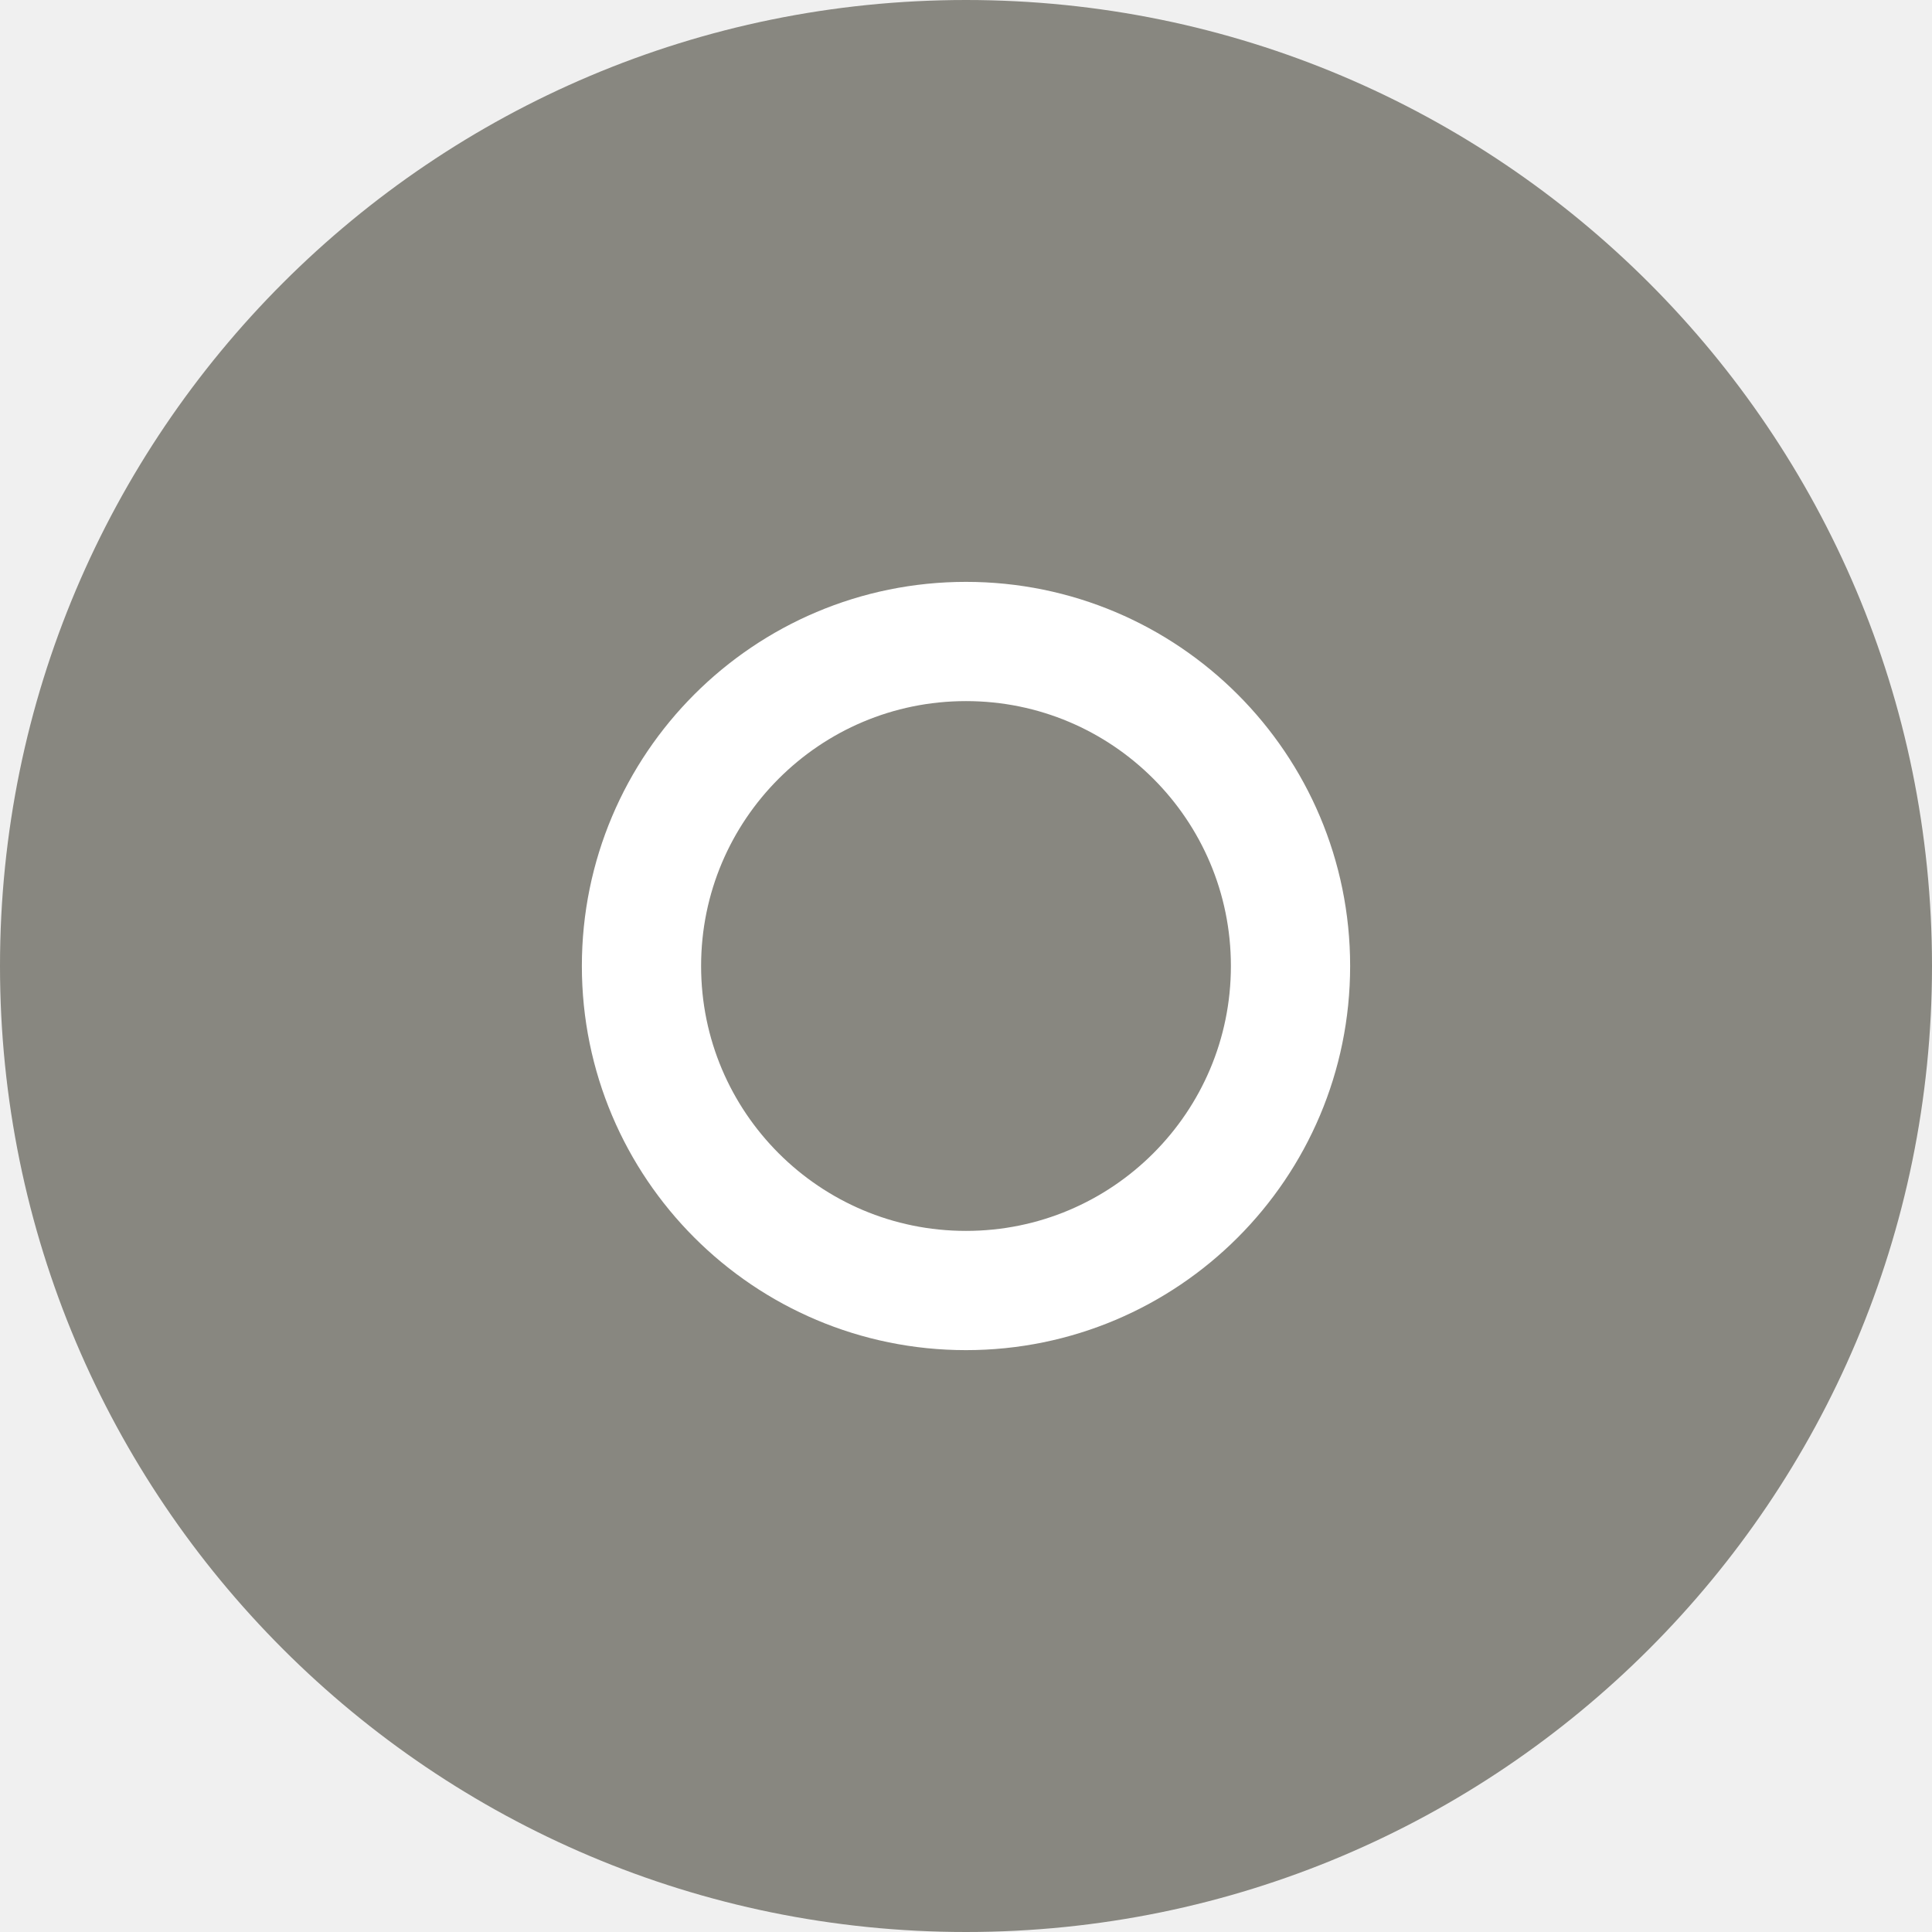
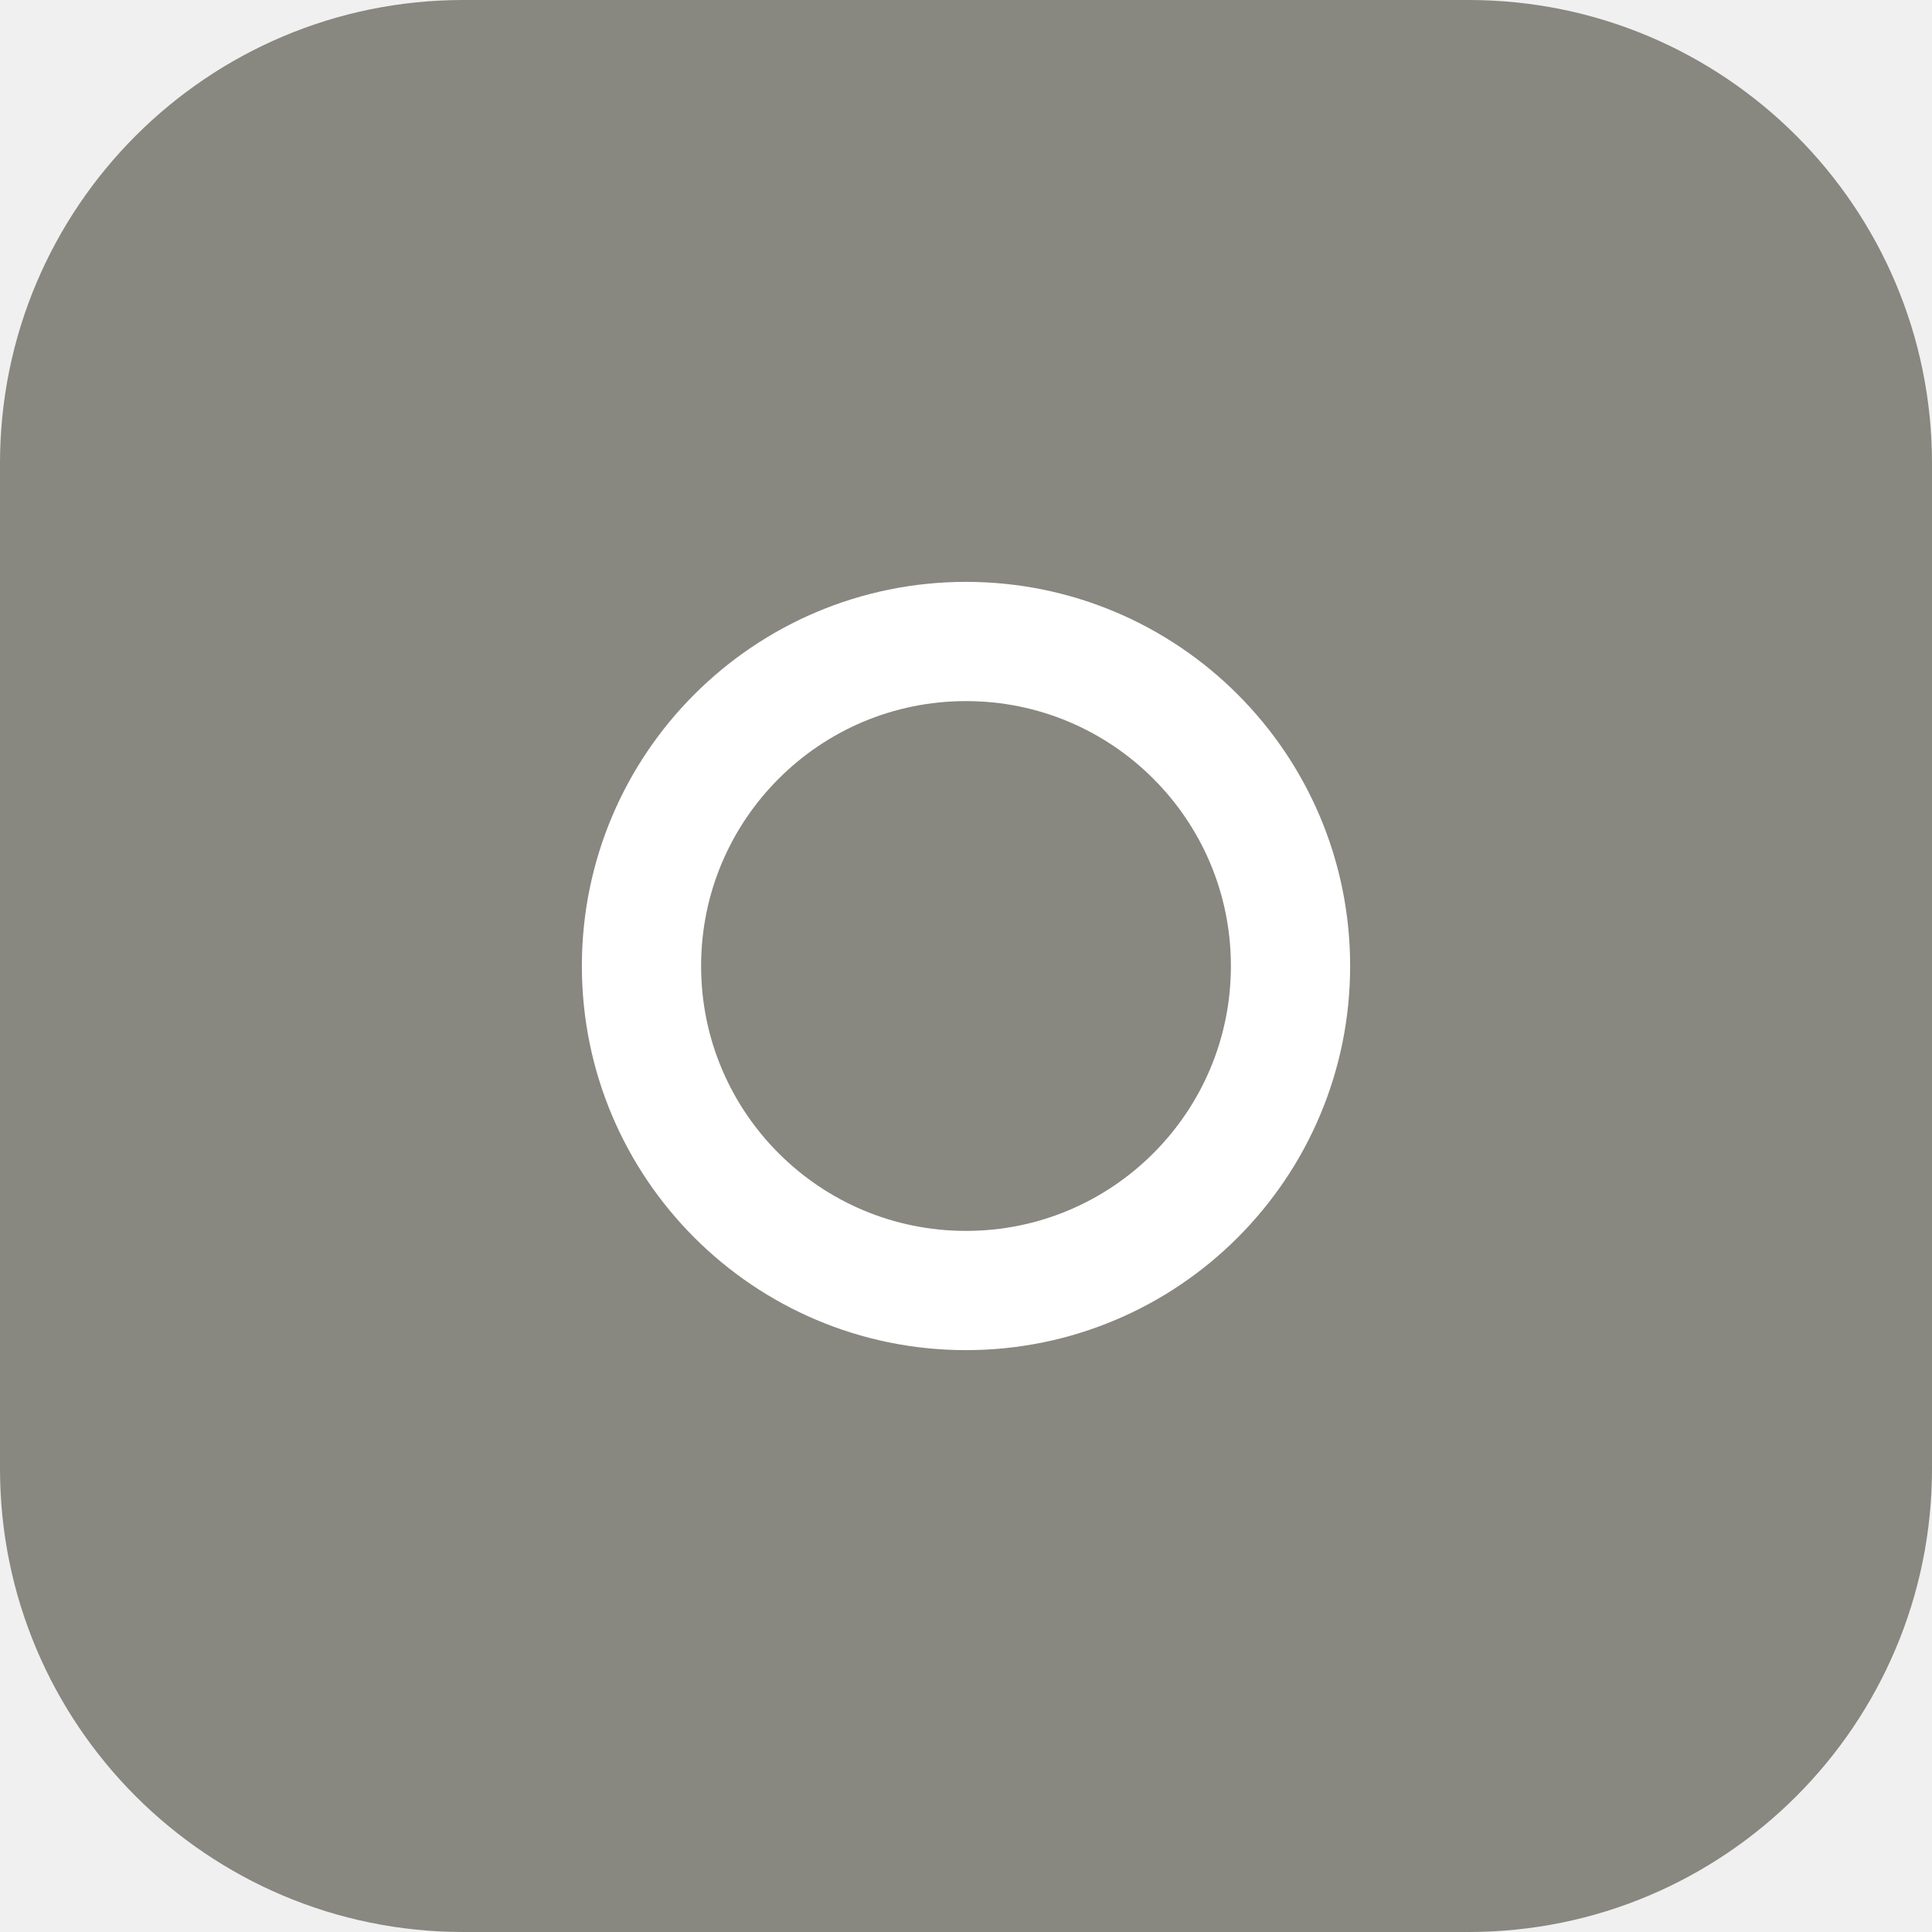
<svg xmlns="http://www.w3.org/2000/svg" width="128" height="128" viewBox="0 0 128 128">
-   <circle cx="64" cy="64" r="64" fill="#888780" />
+   <rect x="0" y="0" width="128" height="128" rx="30.7" fill="#888780" />
  <circle cx="64" cy="64" r="21.5" fill="none" stroke="#FFFFFF" stroke-width="7.9" stroke-linecap="round" stroke-linejoin="round" />
</svg>
